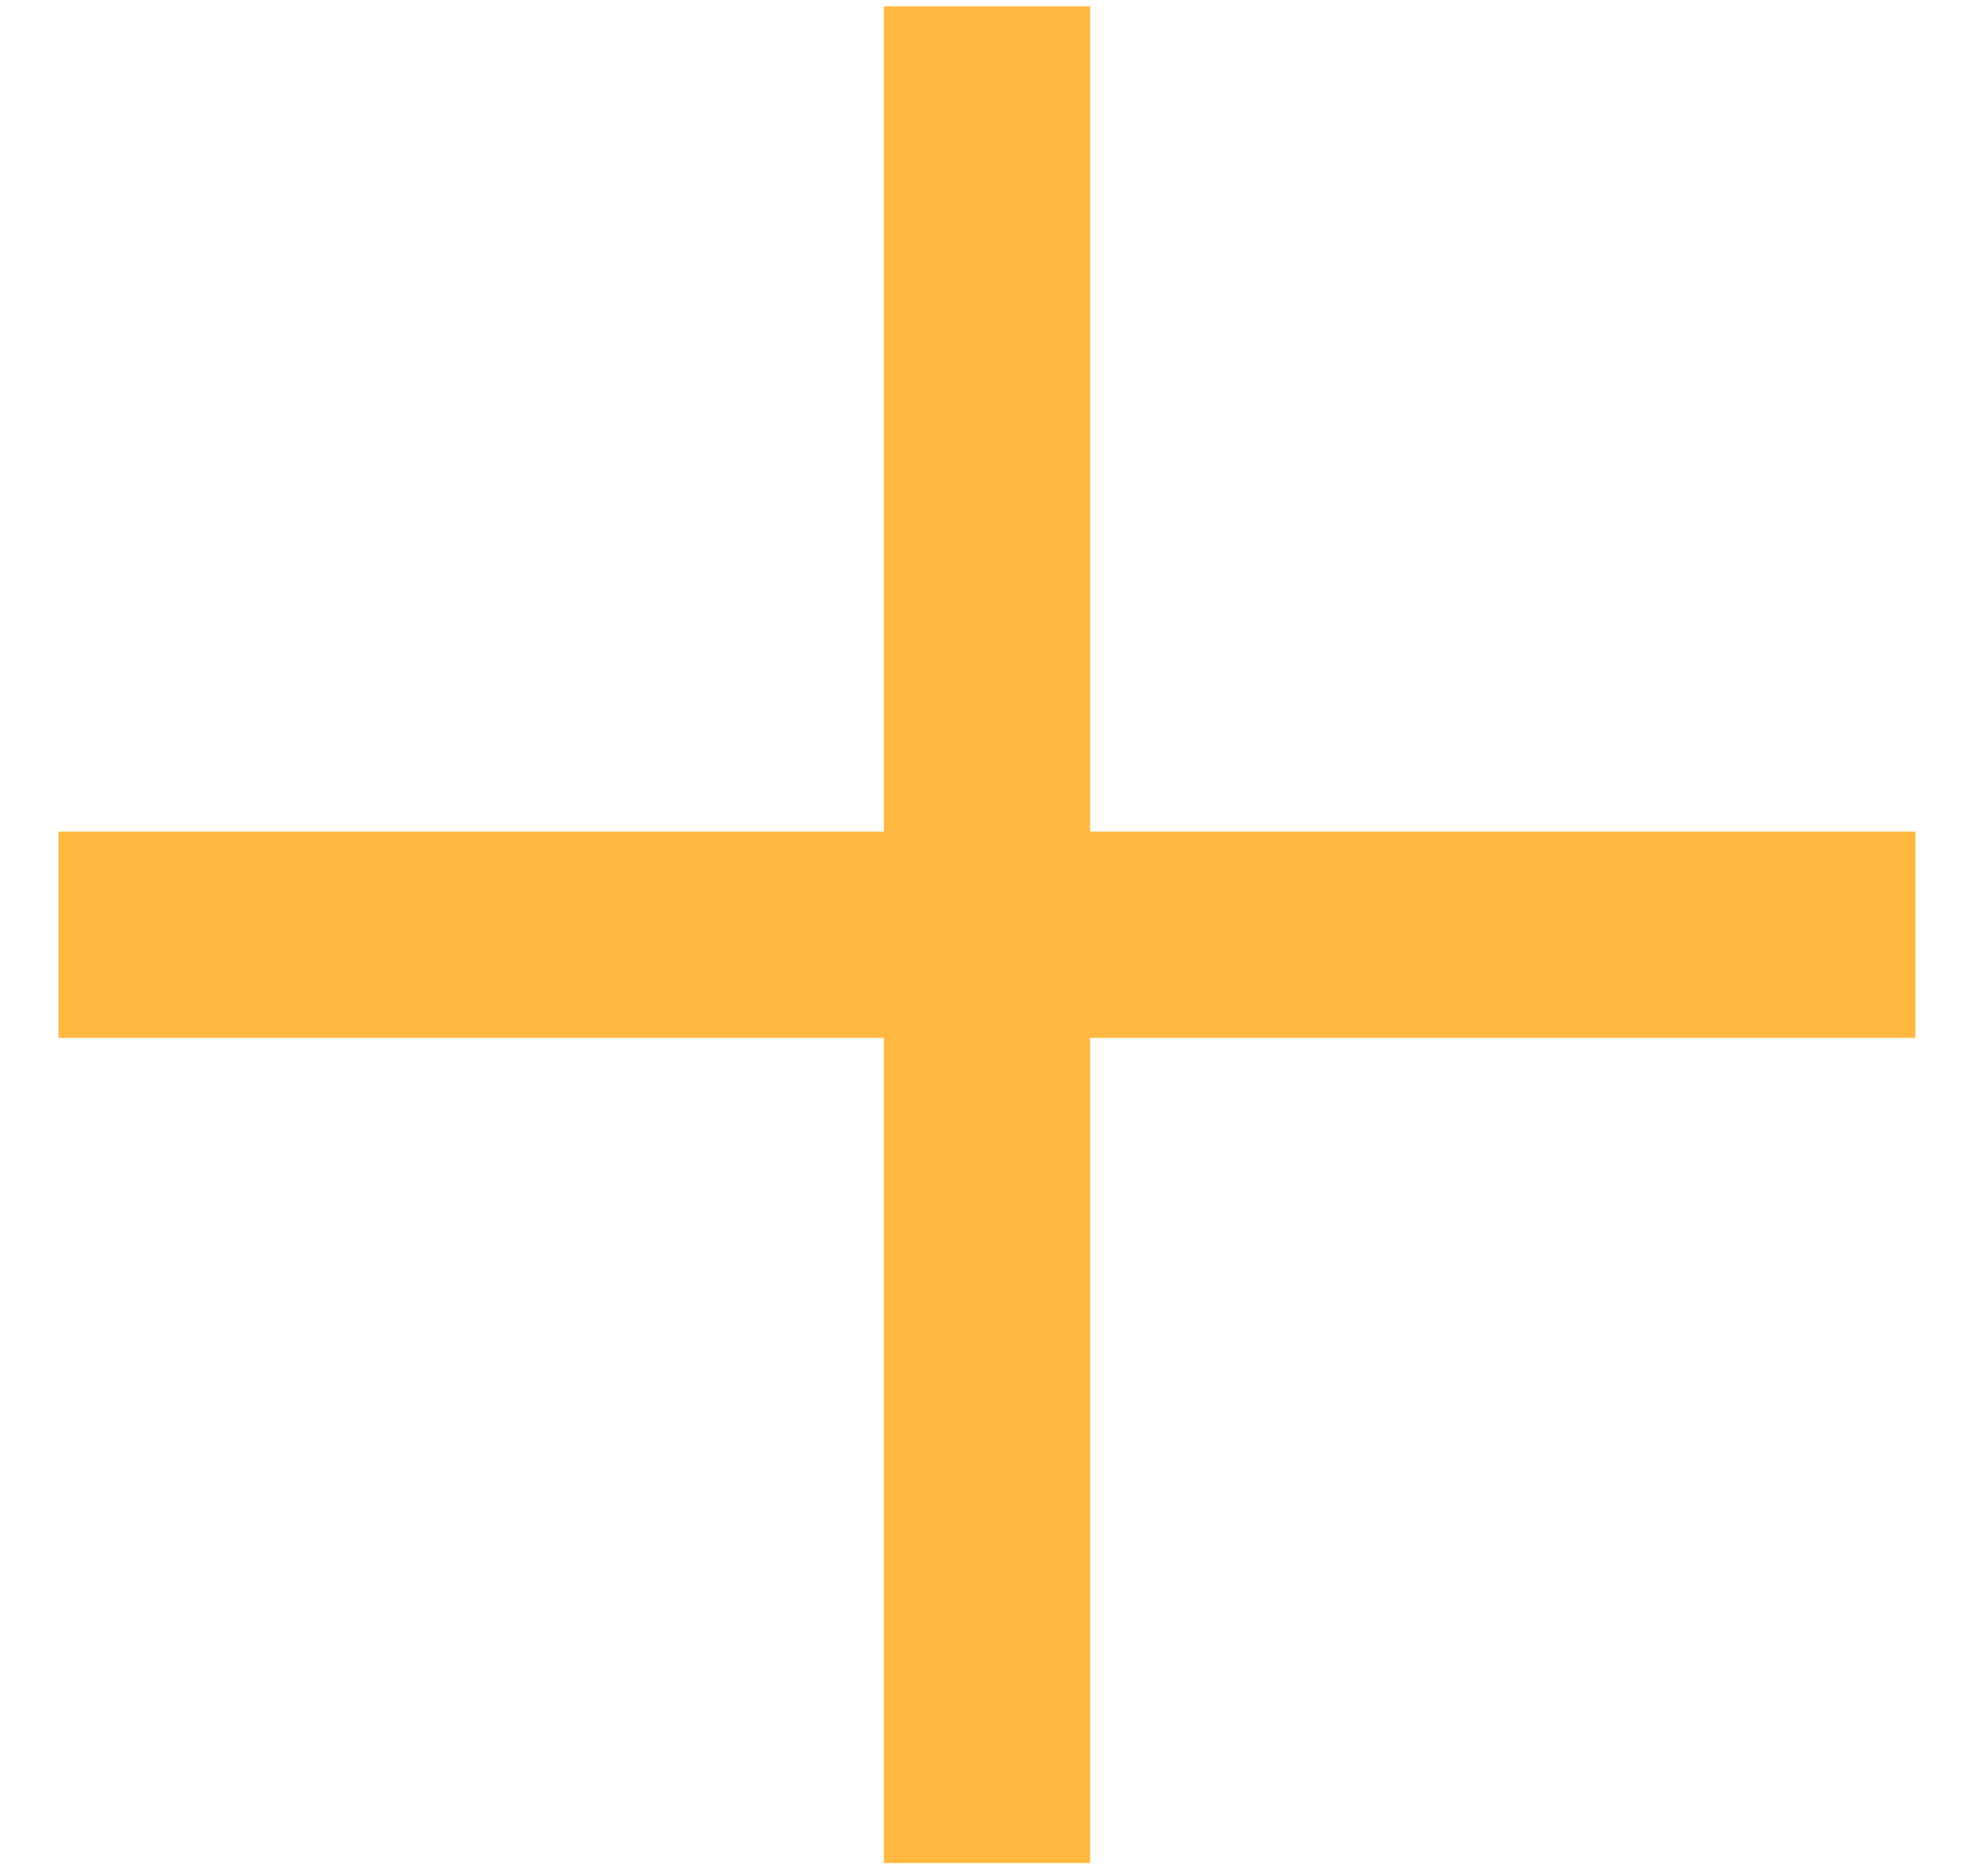
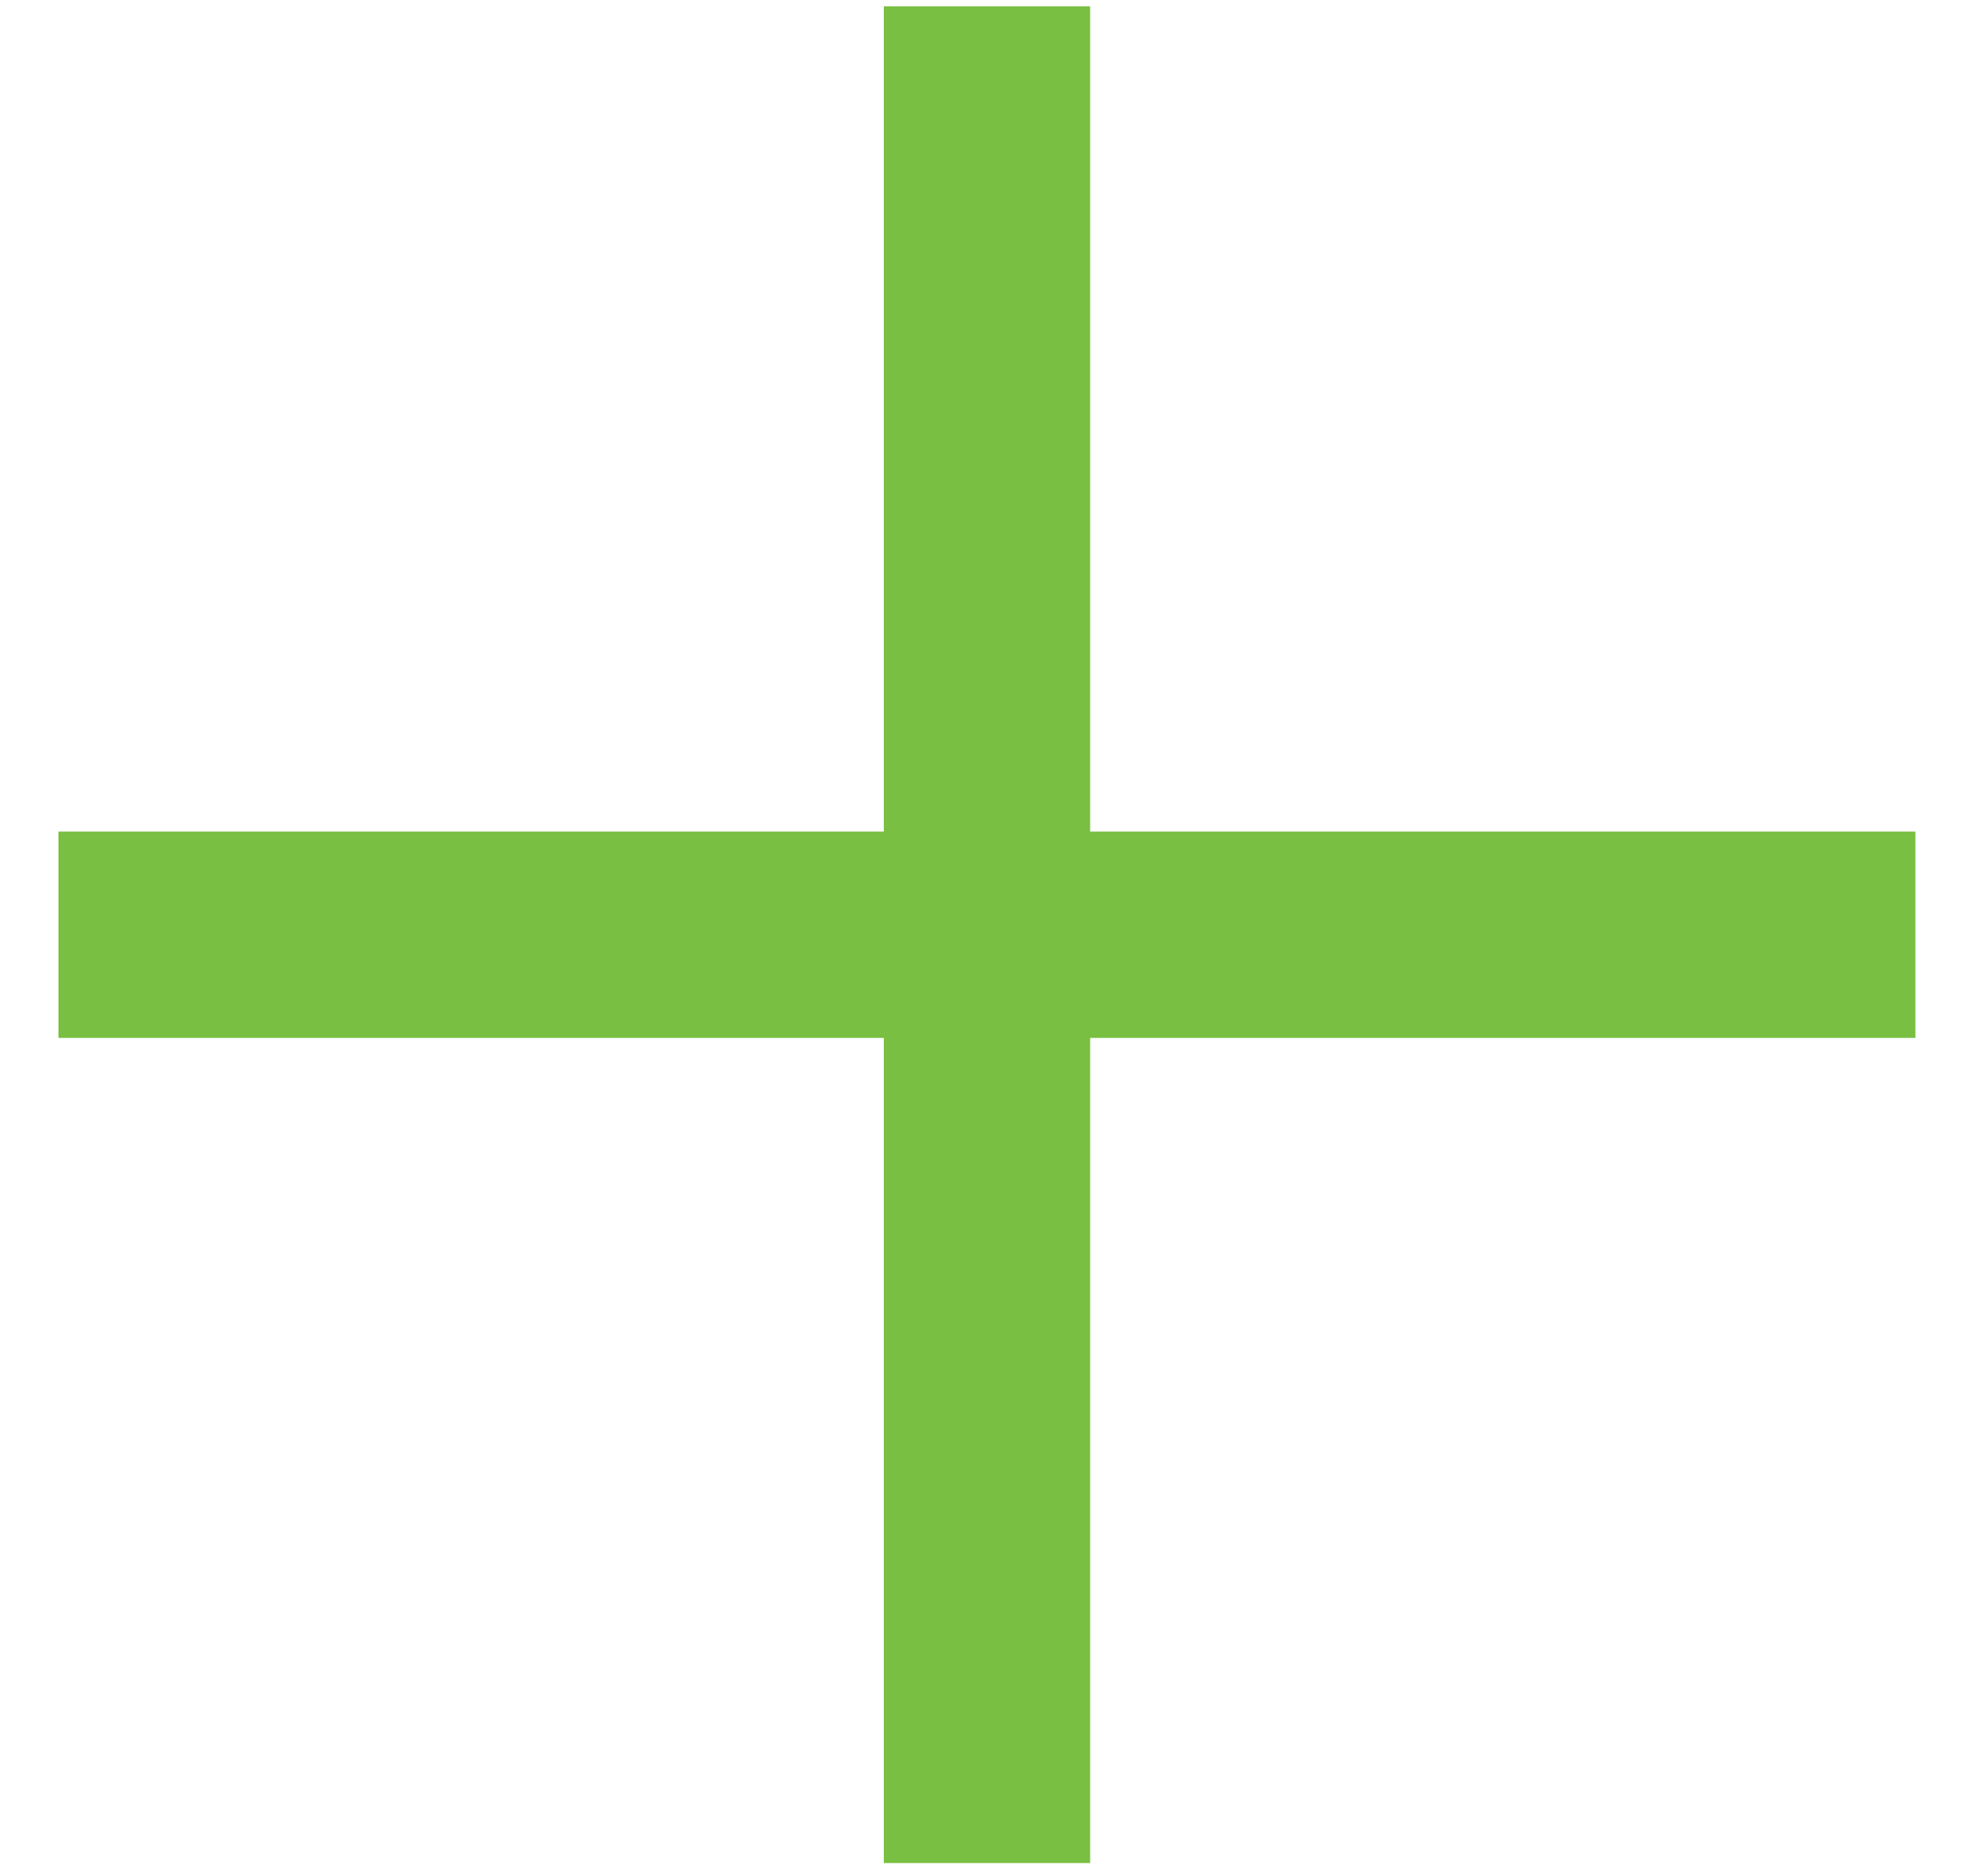
<svg xmlns="http://www.w3.org/2000/svg" width="19" height="18" viewBox="0 0 19 18" fill="none">
-   <path d="M10.461 17.88L8.481 17.88V9.961L0.561 9.961V7.981L8.481 7.981V0.061L10.461 0.061L10.461 7.981H18.38V9.961H10.461L10.461 17.88Z" fill="#FFB940" />
+   <path d="M10.461 17.88L8.481 17.88V9.961L0.561 9.961V7.981L8.481 7.981V0.061L10.461 0.061L10.461 7.981H18.38V9.961H10.461L10.461 17.88Z" fill="#79BF42" />
</svg>
